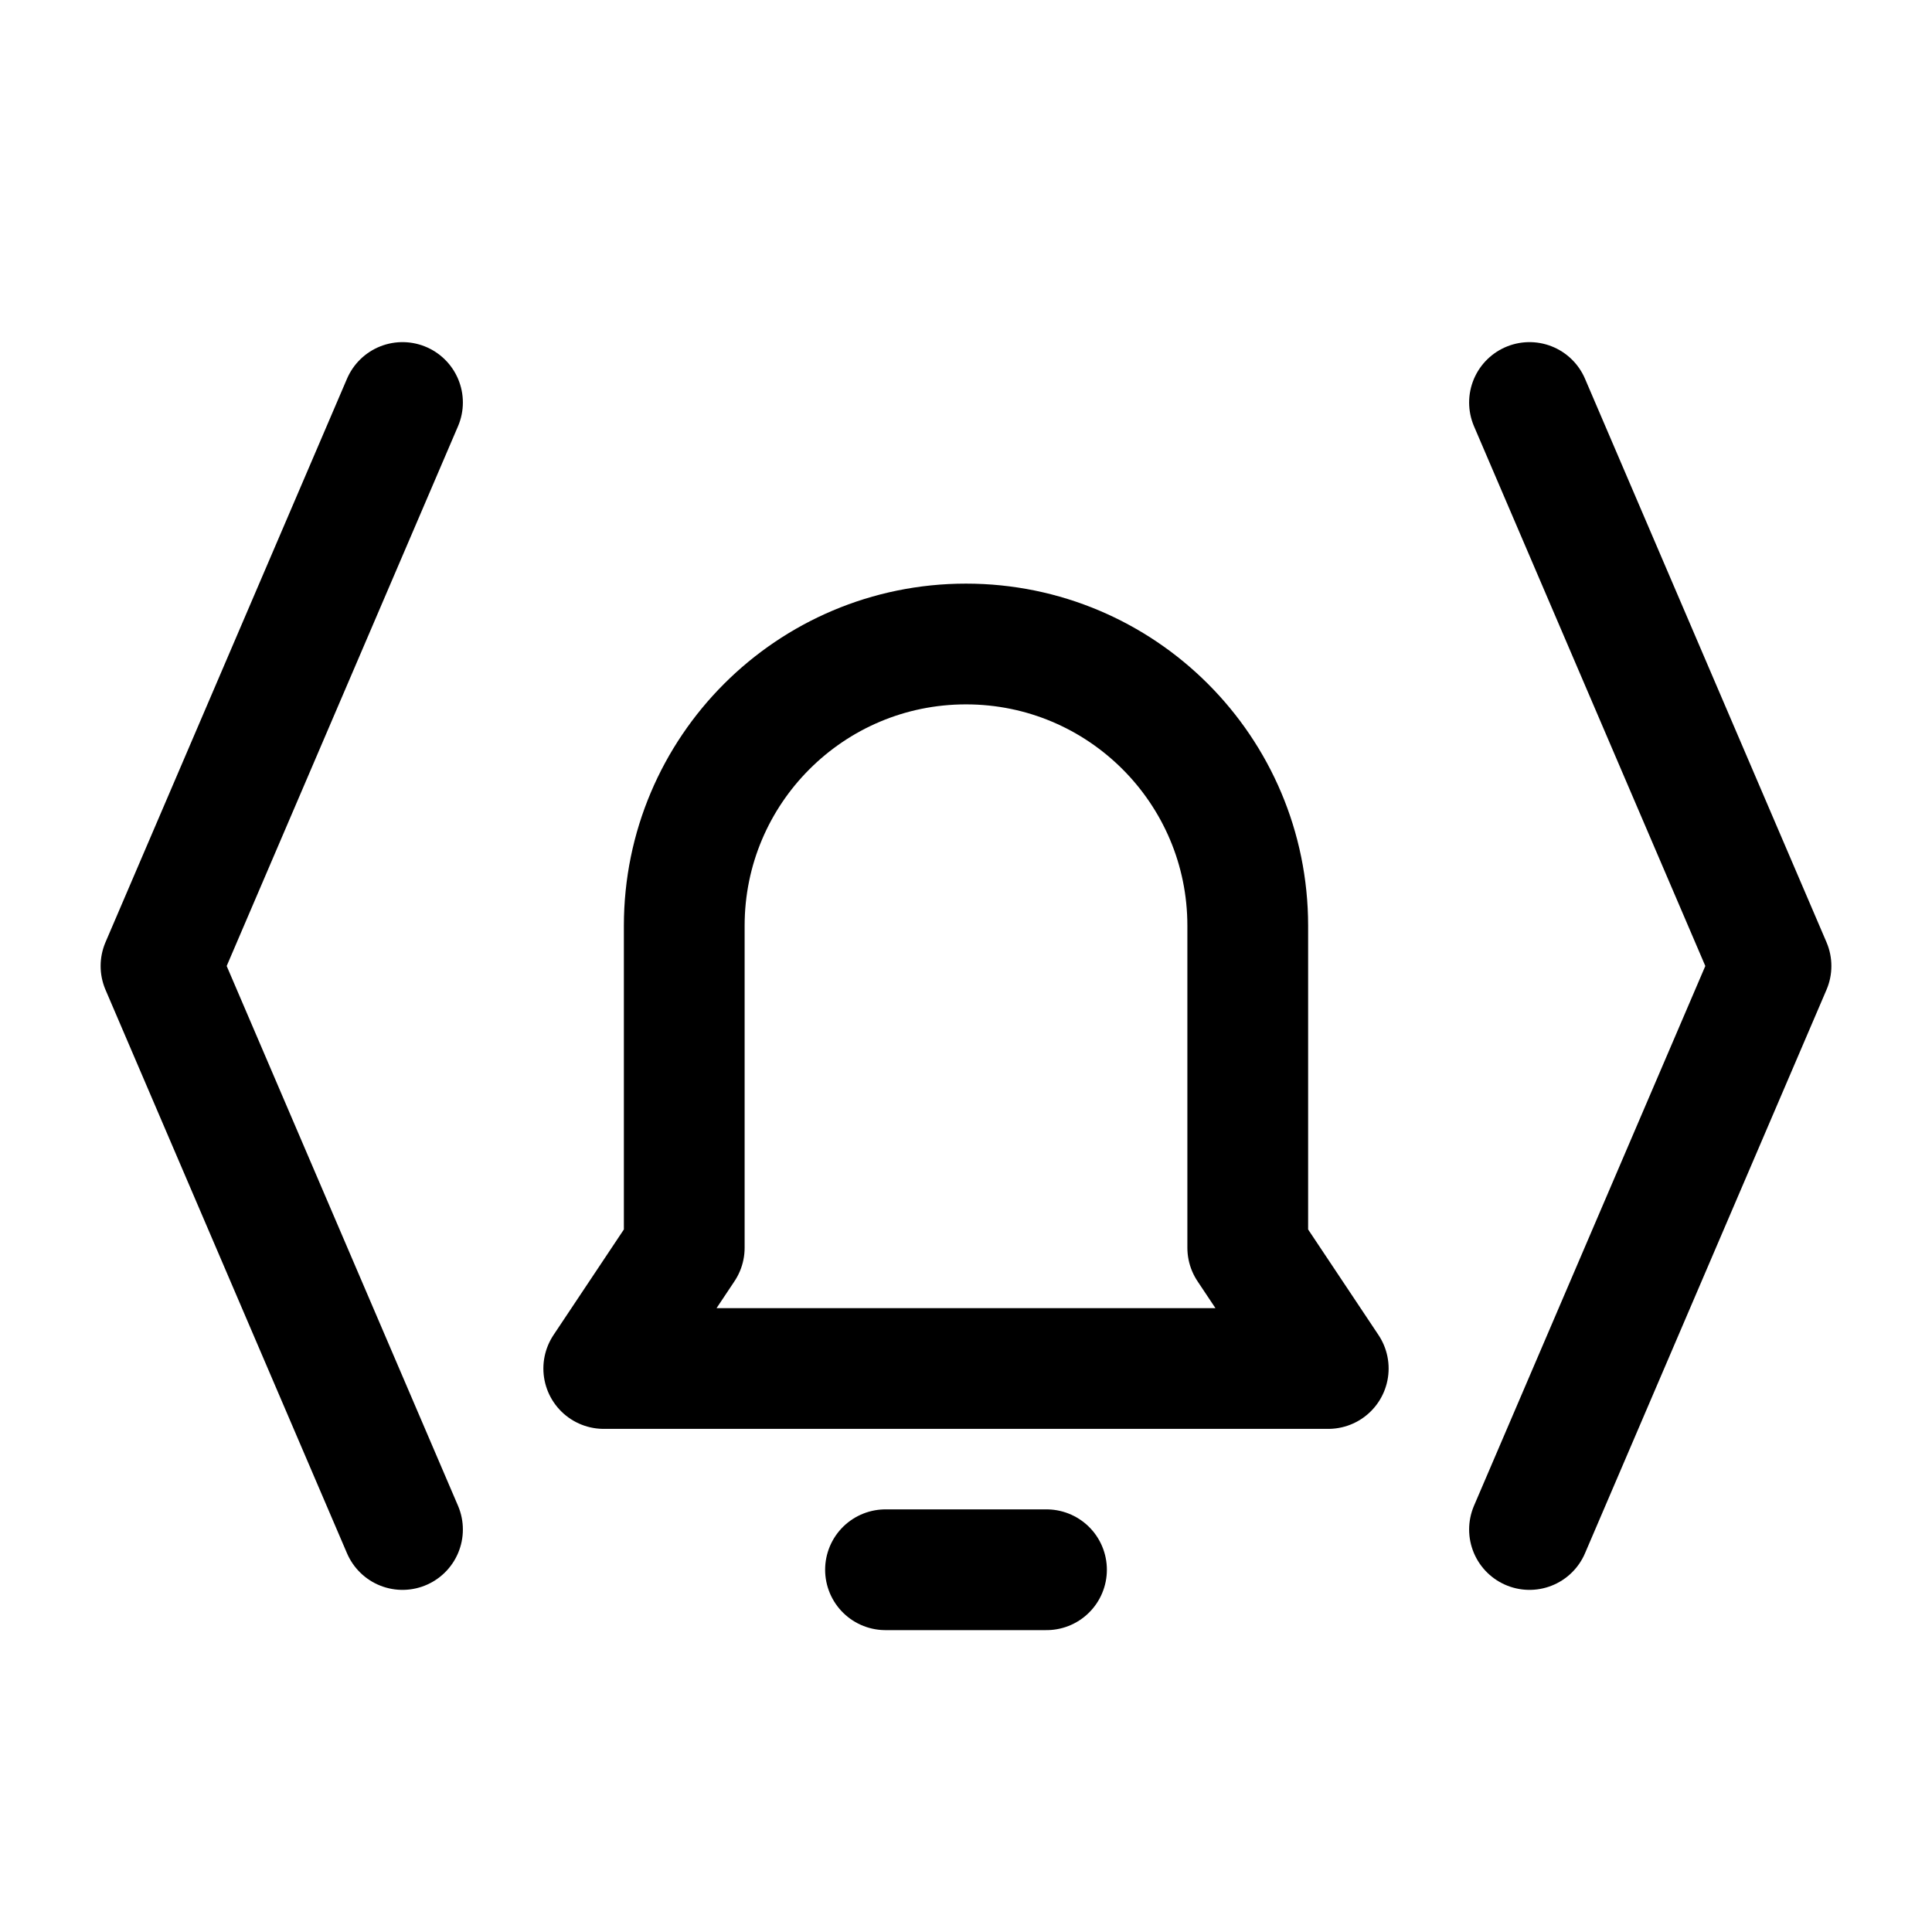
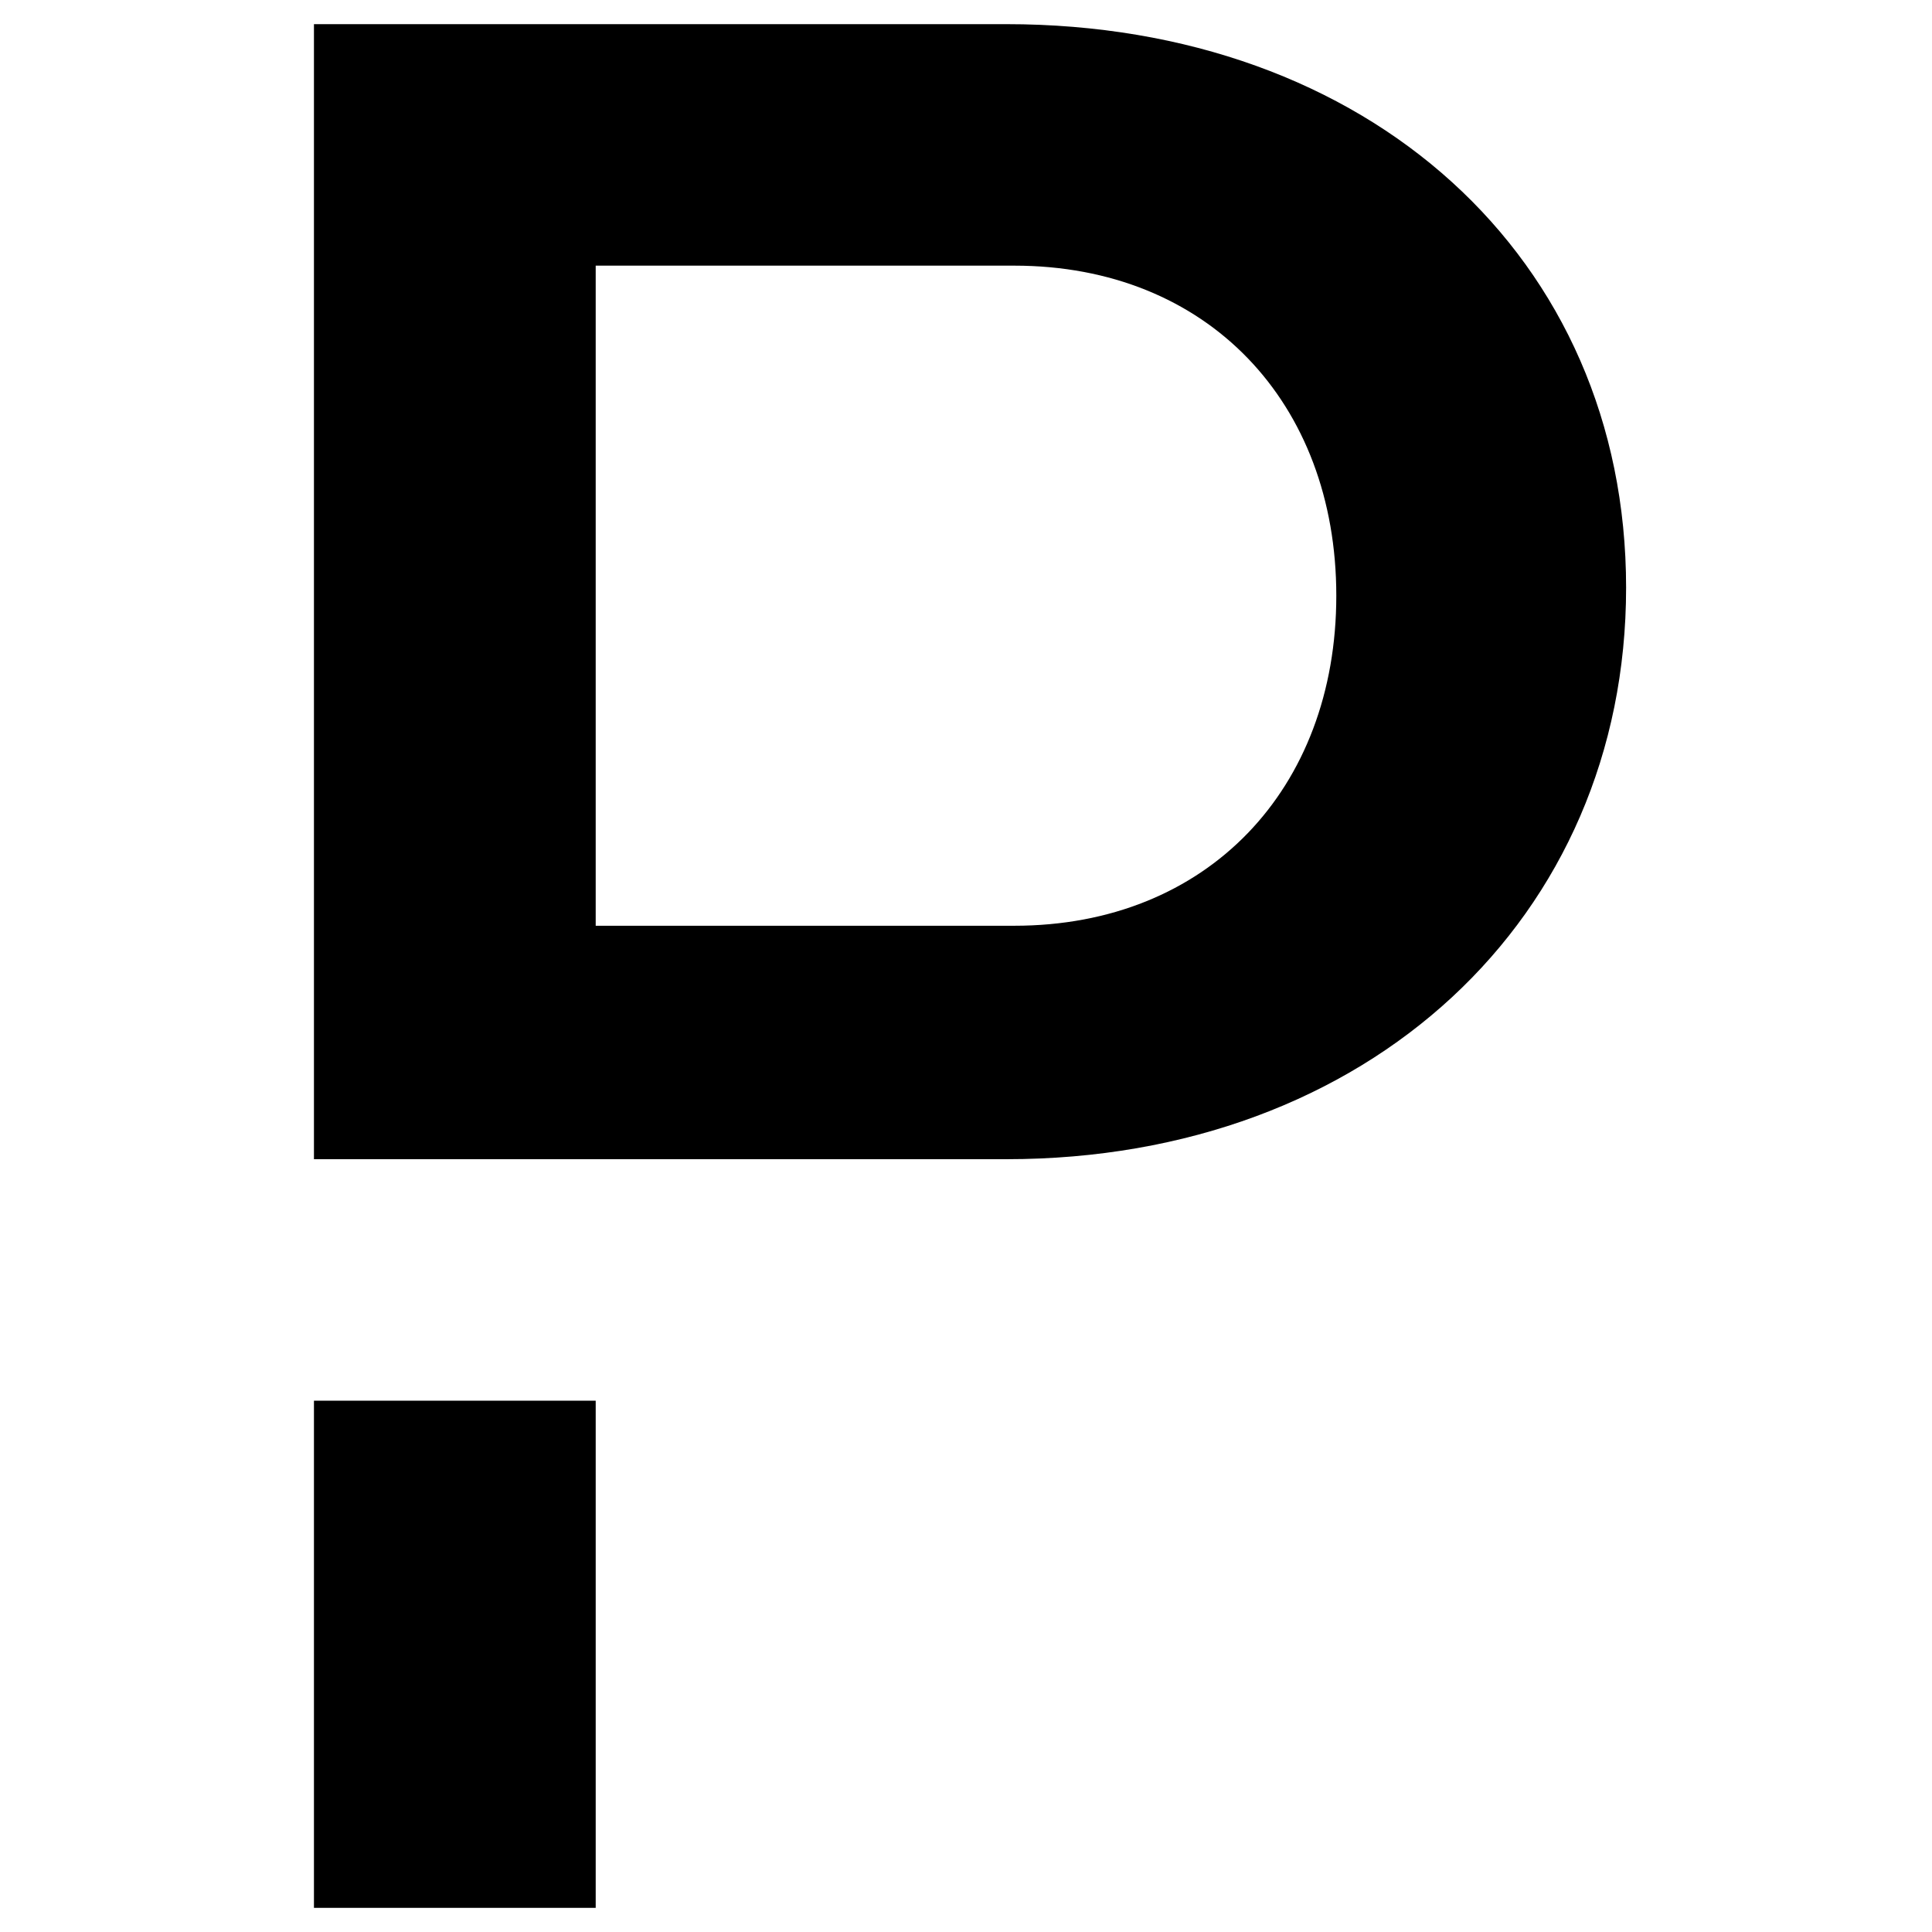
- <svg xmlns="http://www.w3.org/2000/svg" width="24" height="24" viewBox="0 0 24 24" fill="none" stroke="currentColor" stroke-width="1.5" stroke-linecap="round" stroke-linejoin="round">
-   <path d="M5 5 2 12l3 7" />
-   <path d="m19 5 3 7-3 7" />
-   <path d="M8.5 15.5v-4a3.5 3.5 0 0 1 7 0v4l1 1.5h-9z" />
-   <path d="M11 19.5h2" />
+ <svg xmlns="http://www.w3.org/2000/svg" width="24" height="24" viewBox="0 0 24 24" fill="currentColor">
+   <path fill-rule="evenodd" d="M3.9 .3h8.6c4.5 0 7.7 2.9 7.7 7s-3.2 7.1-7.7 7.1H3.9zm3.5 3v8.2h5.2c2.4 0 4-1.7 4-4.1s-1.6-4.1-4-4.1z" />
+   <path d="M3.9 17.4h3.5v6.3H3.9z" />
</svg>
